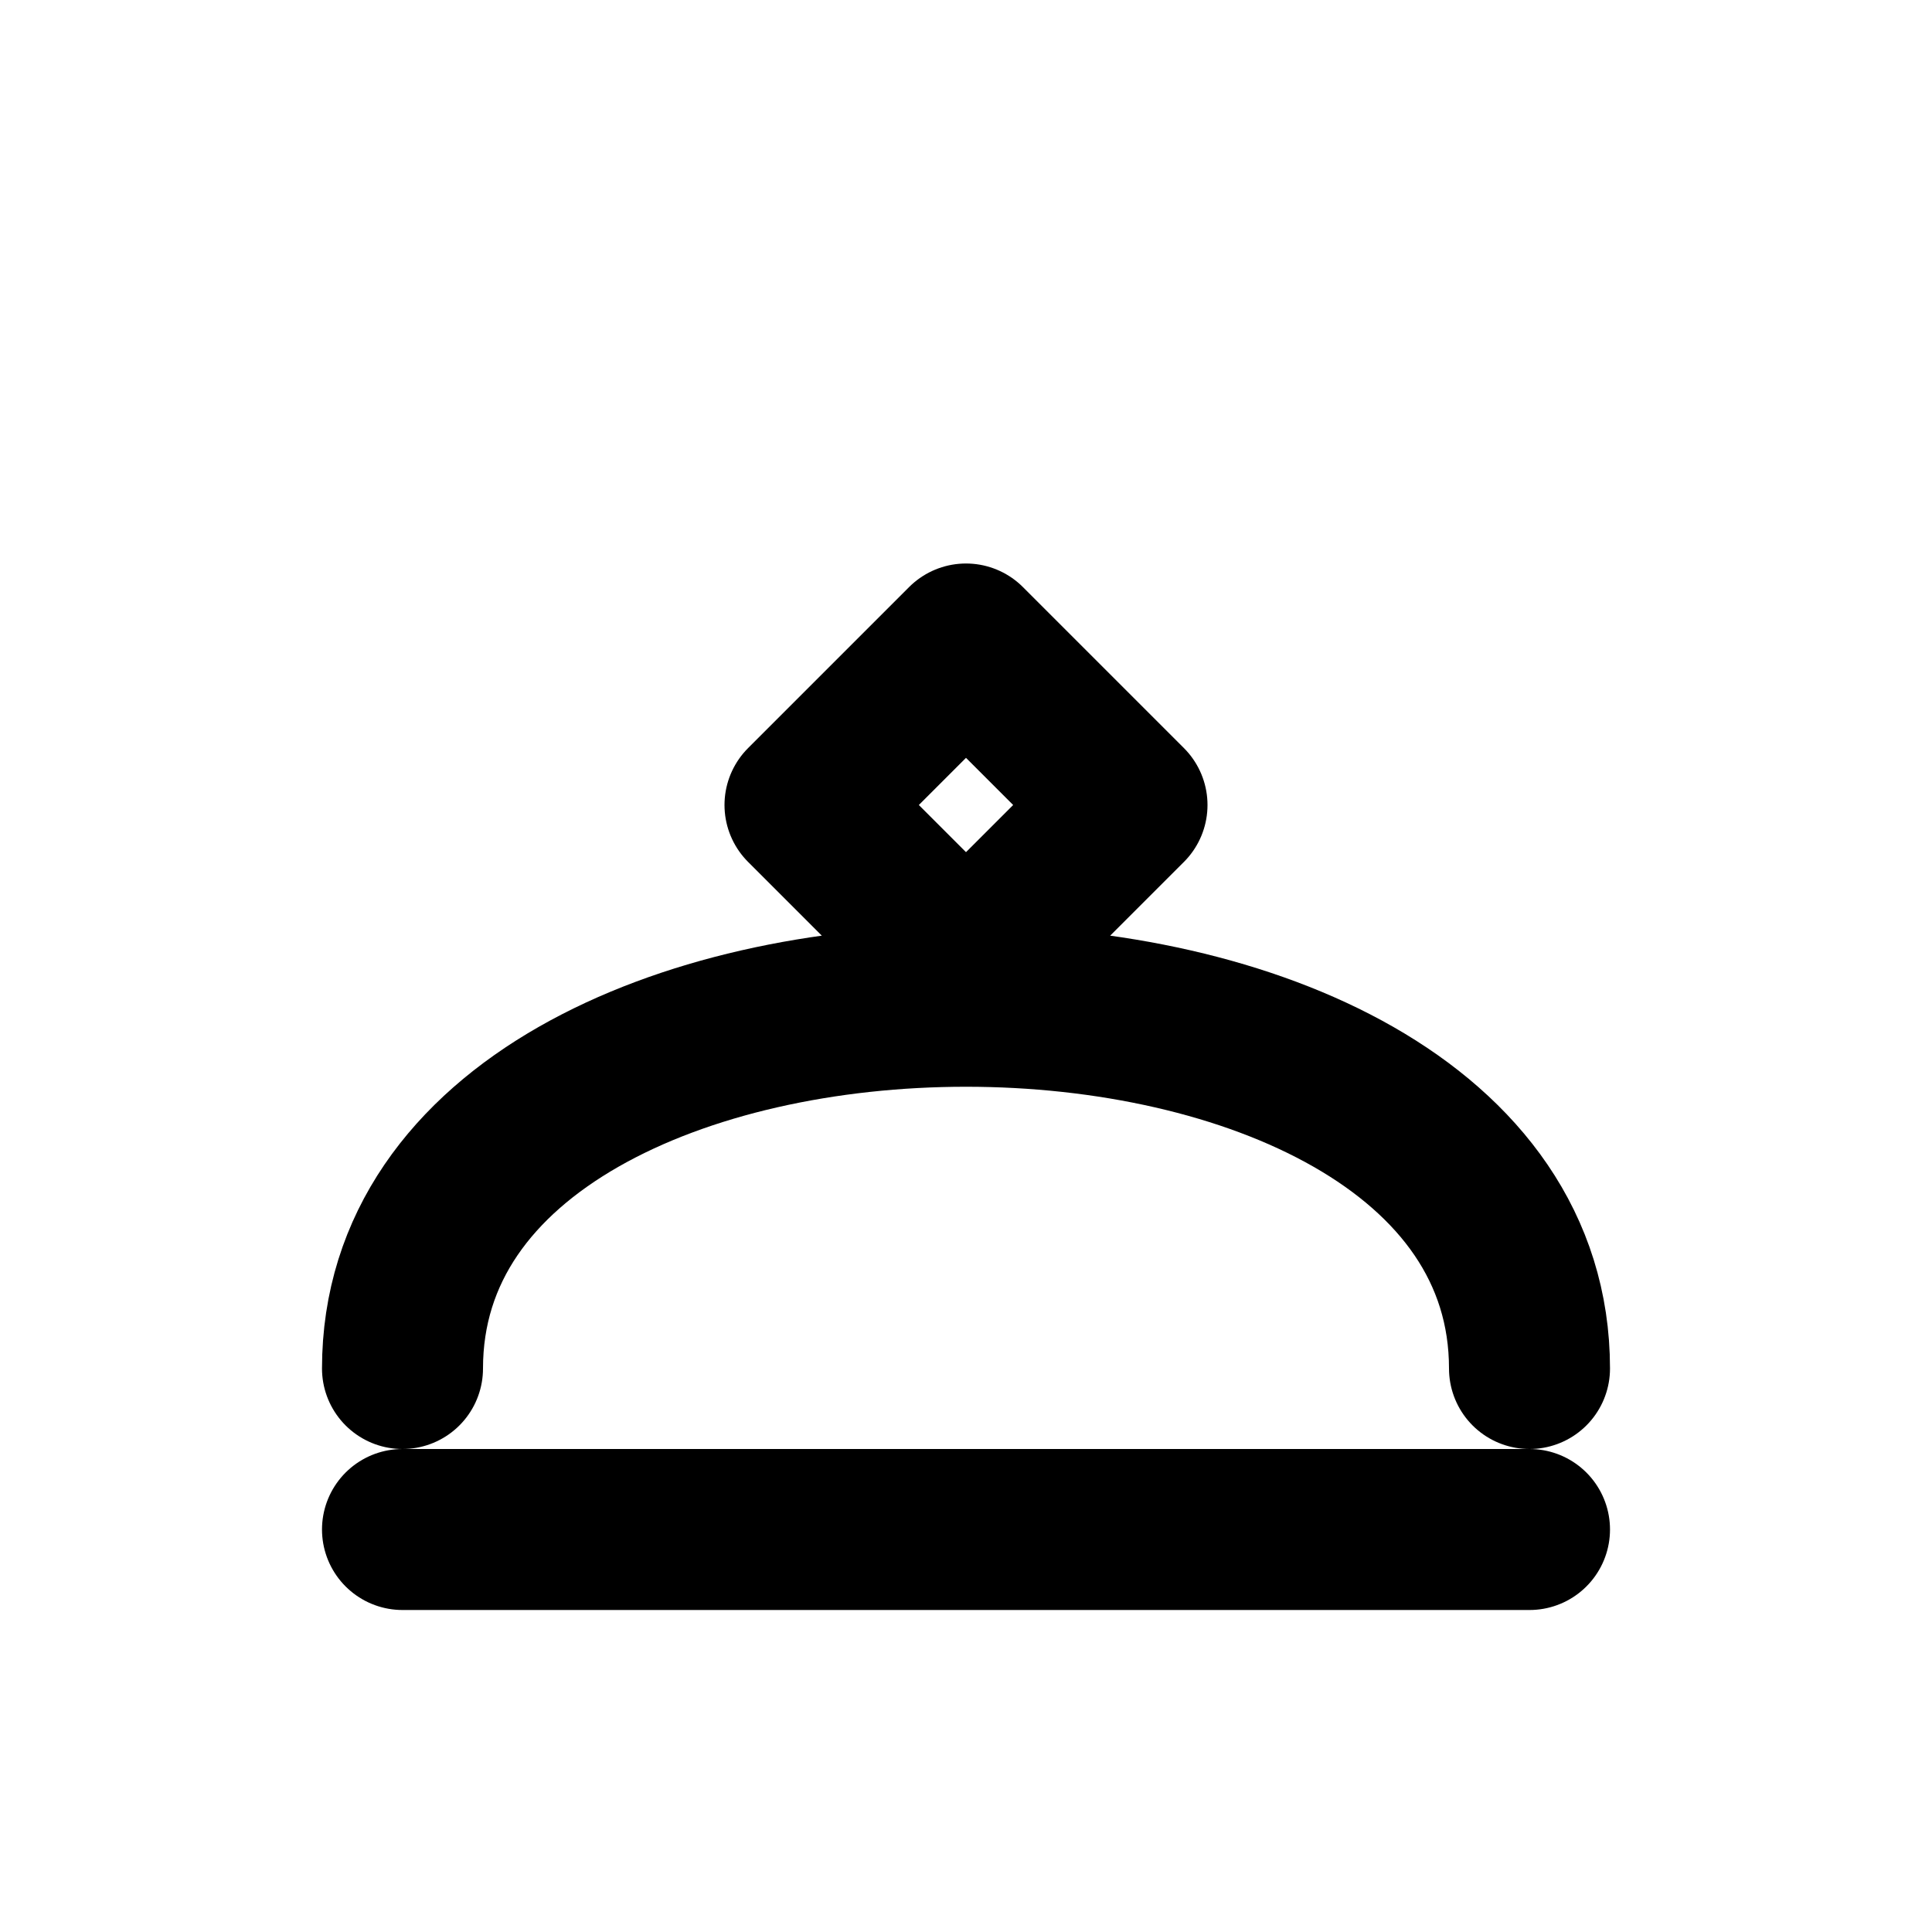
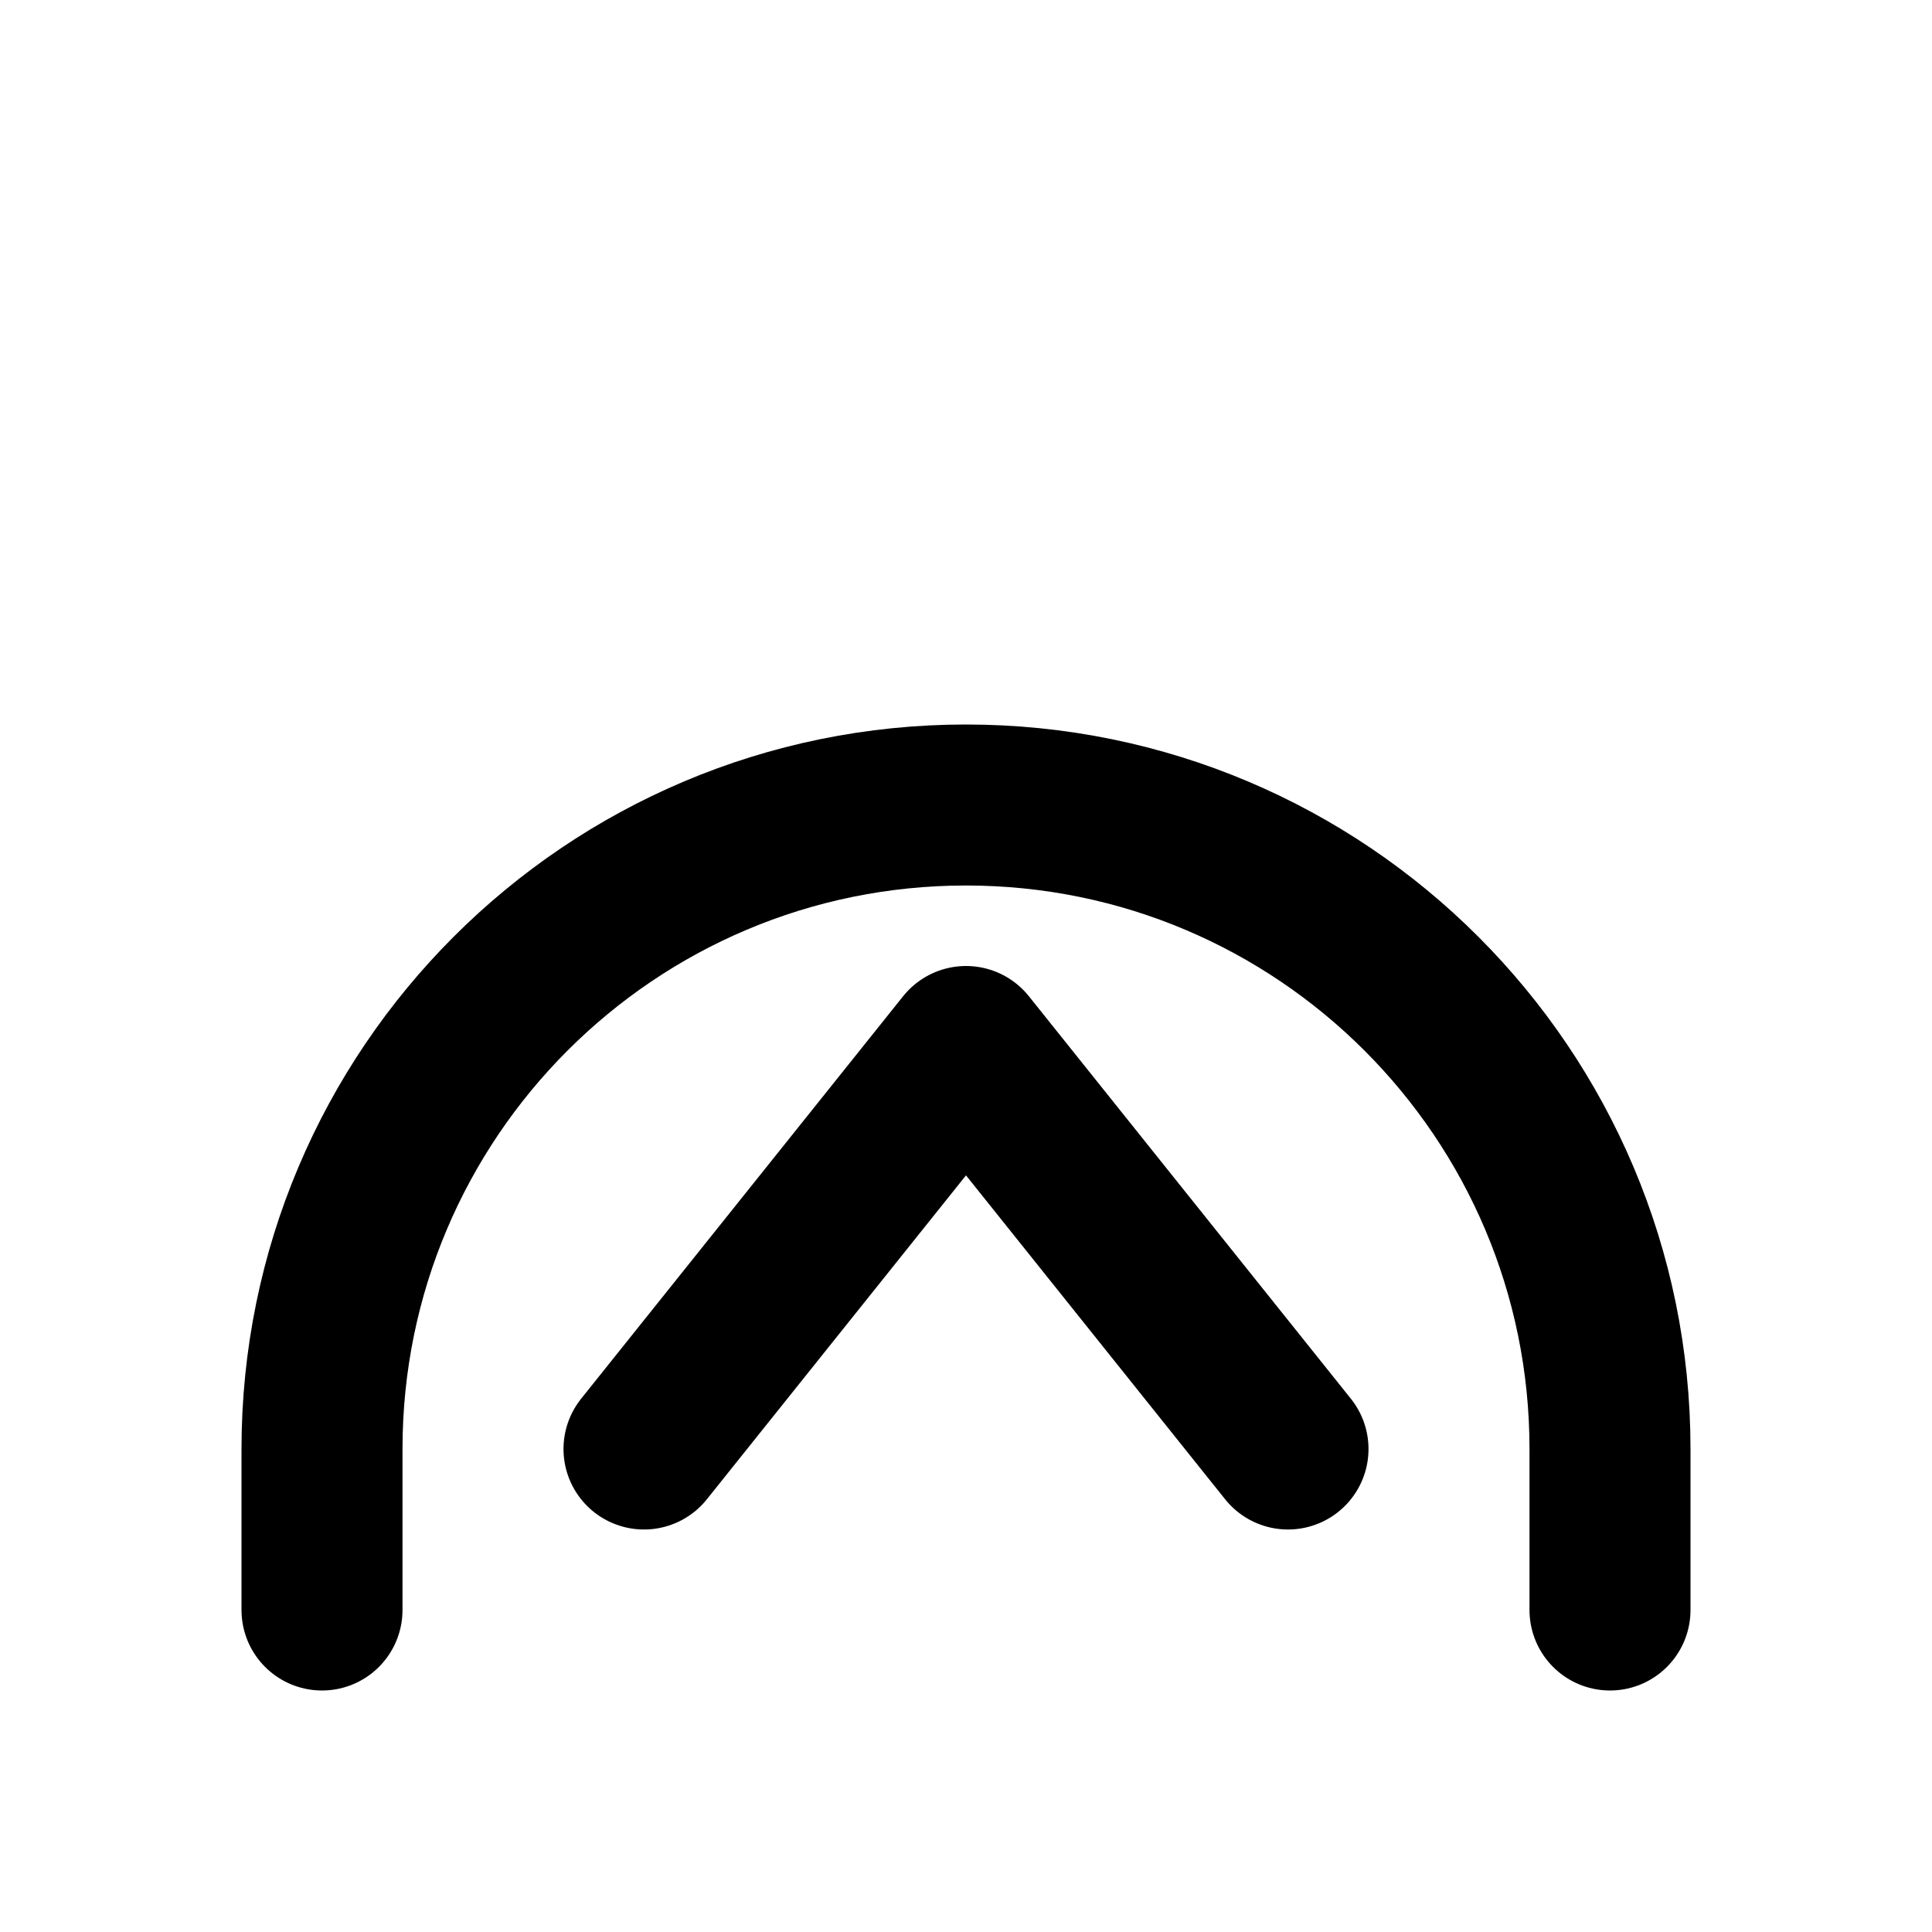
<svg xmlns="http://www.w3.org/2000/svg" width="192" height="192" viewBox="0 0 24 24">
-   <path d="M5 19 L 19 19 M 5 17 C 5 11, 19 11, 19 17 M 12 8 L 14 10 L 12 12 L 10 10 Z" fill="none" stroke="currentColor" stroke-width="2" stroke-linecap="round" stroke-linejoin="round" />
+   <path d="M4 20v-2a8 8 0 1 1 16 0v2 M8 18 l4-5 l4 5" fill="none" stroke="currentColor" stroke-width="2" stroke-linecap="round" stroke-linejoin="round" />
</svg>
